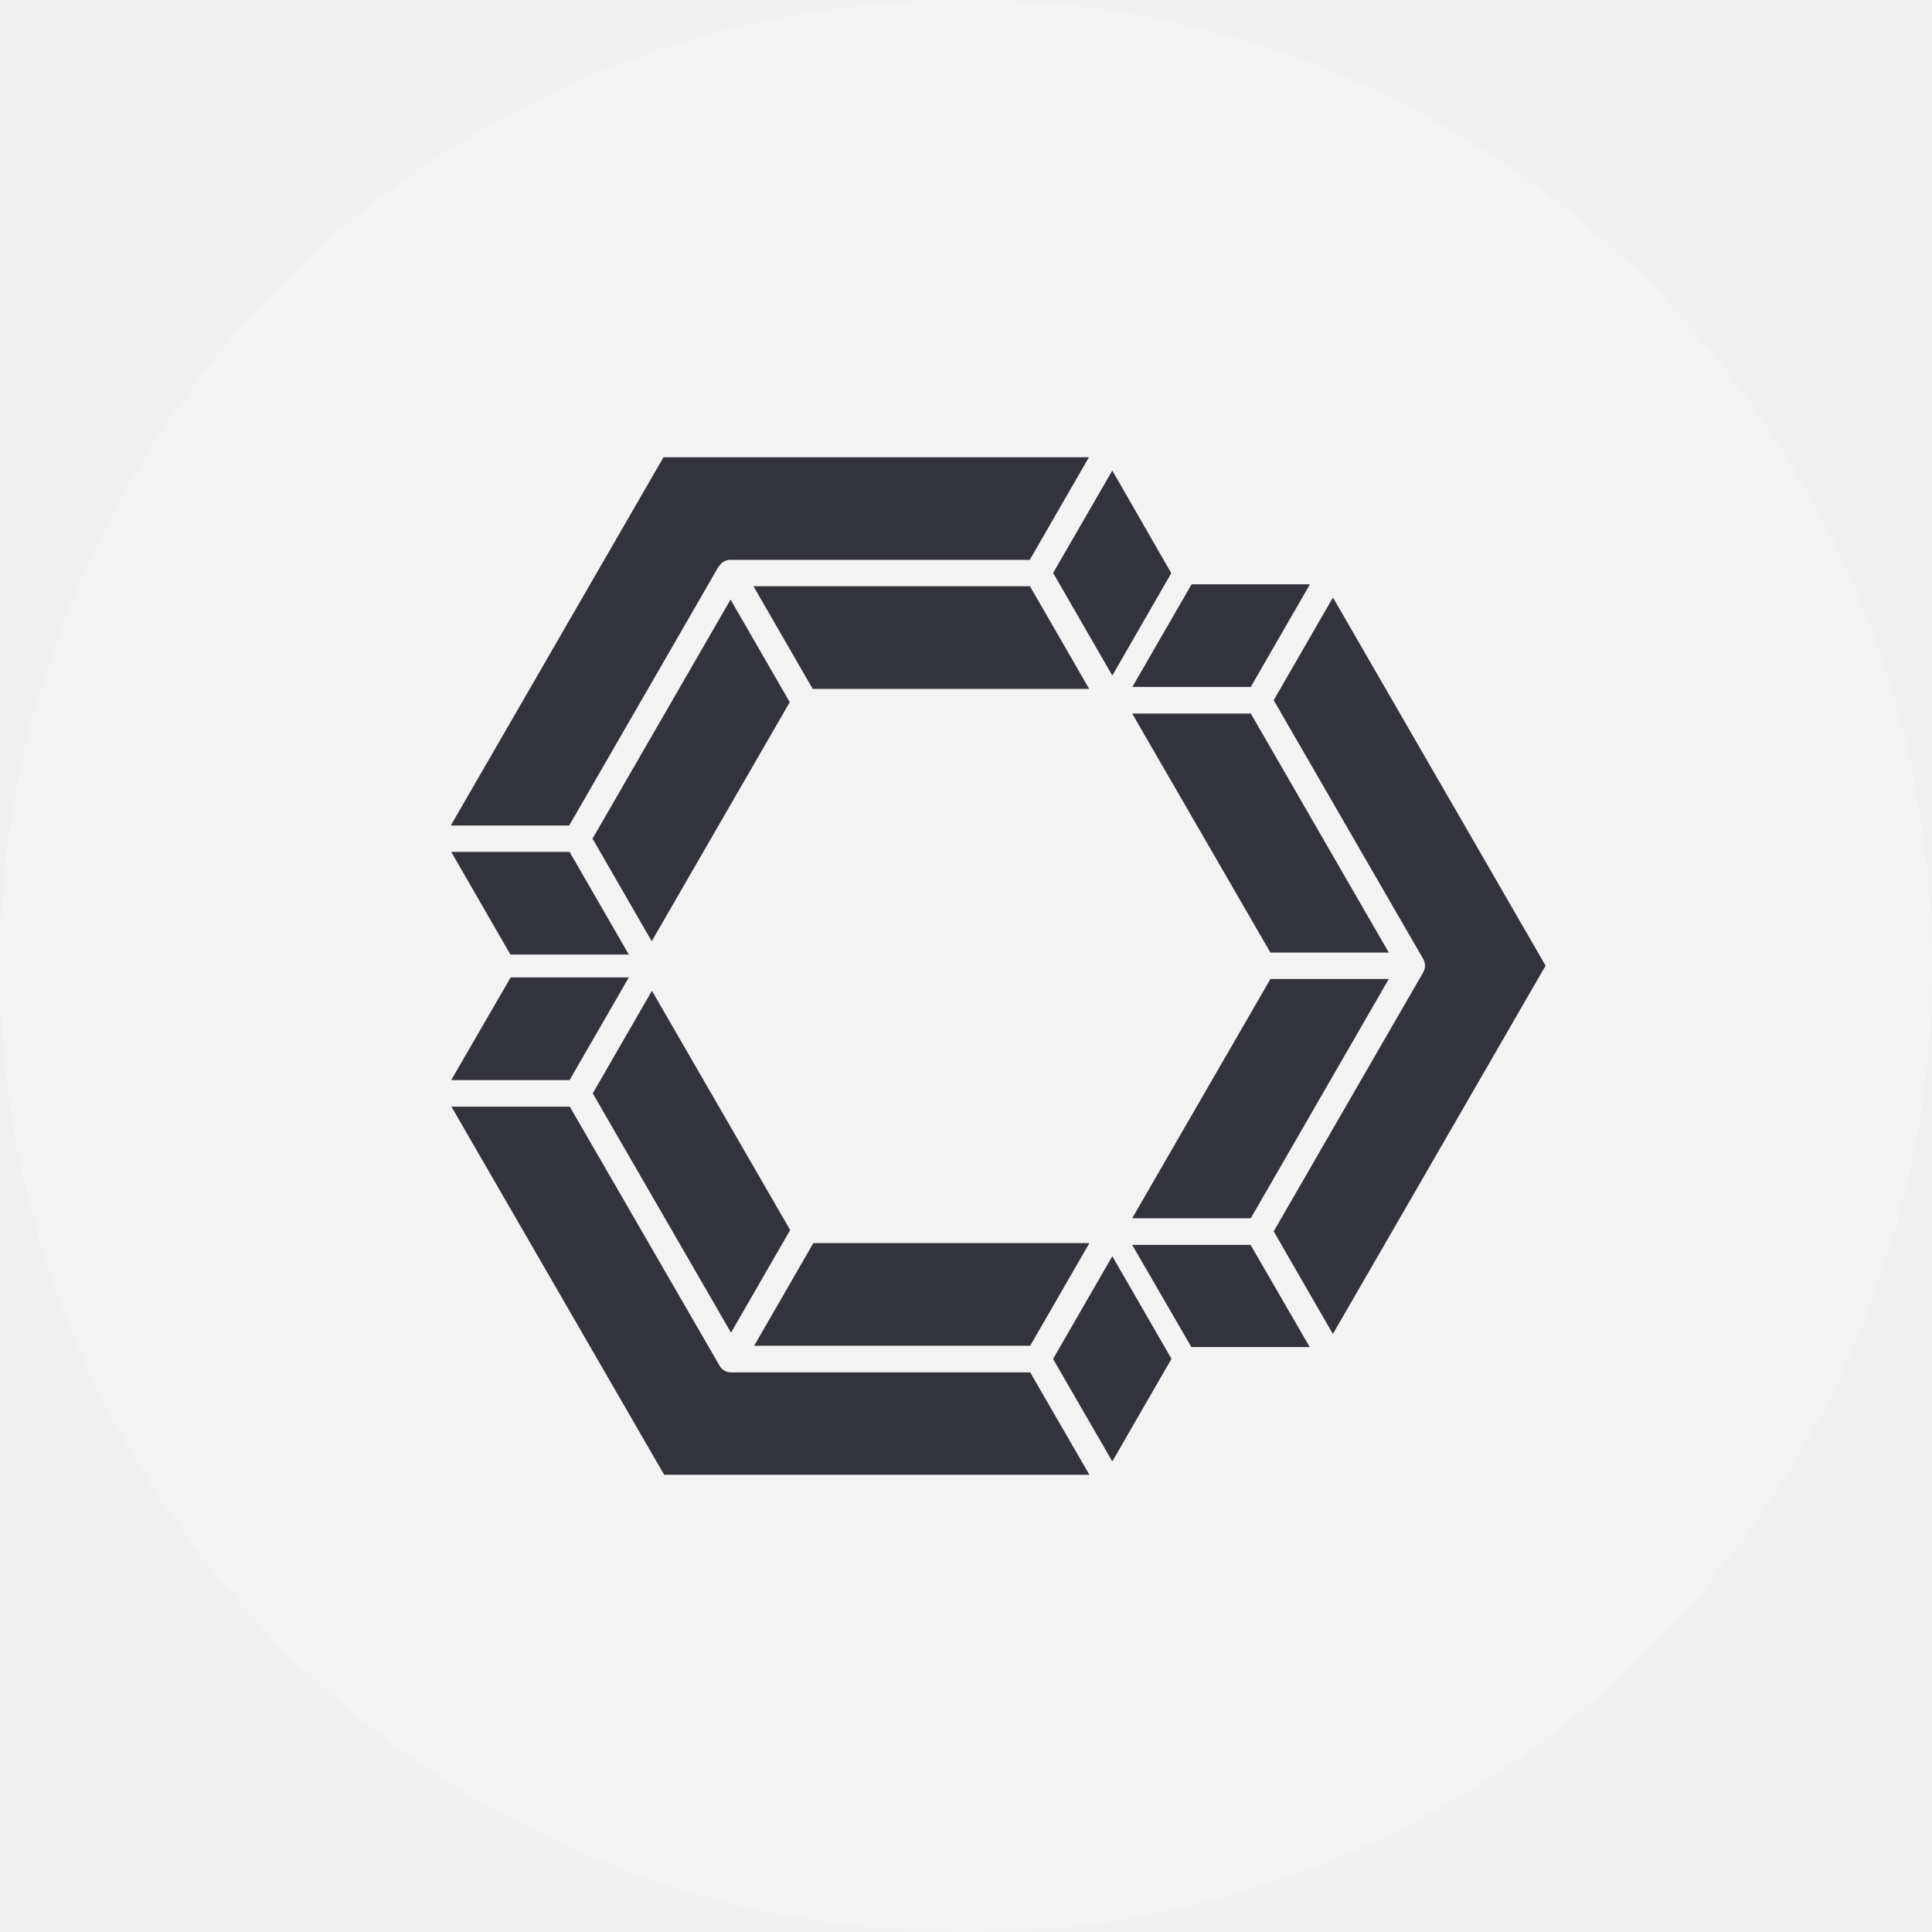
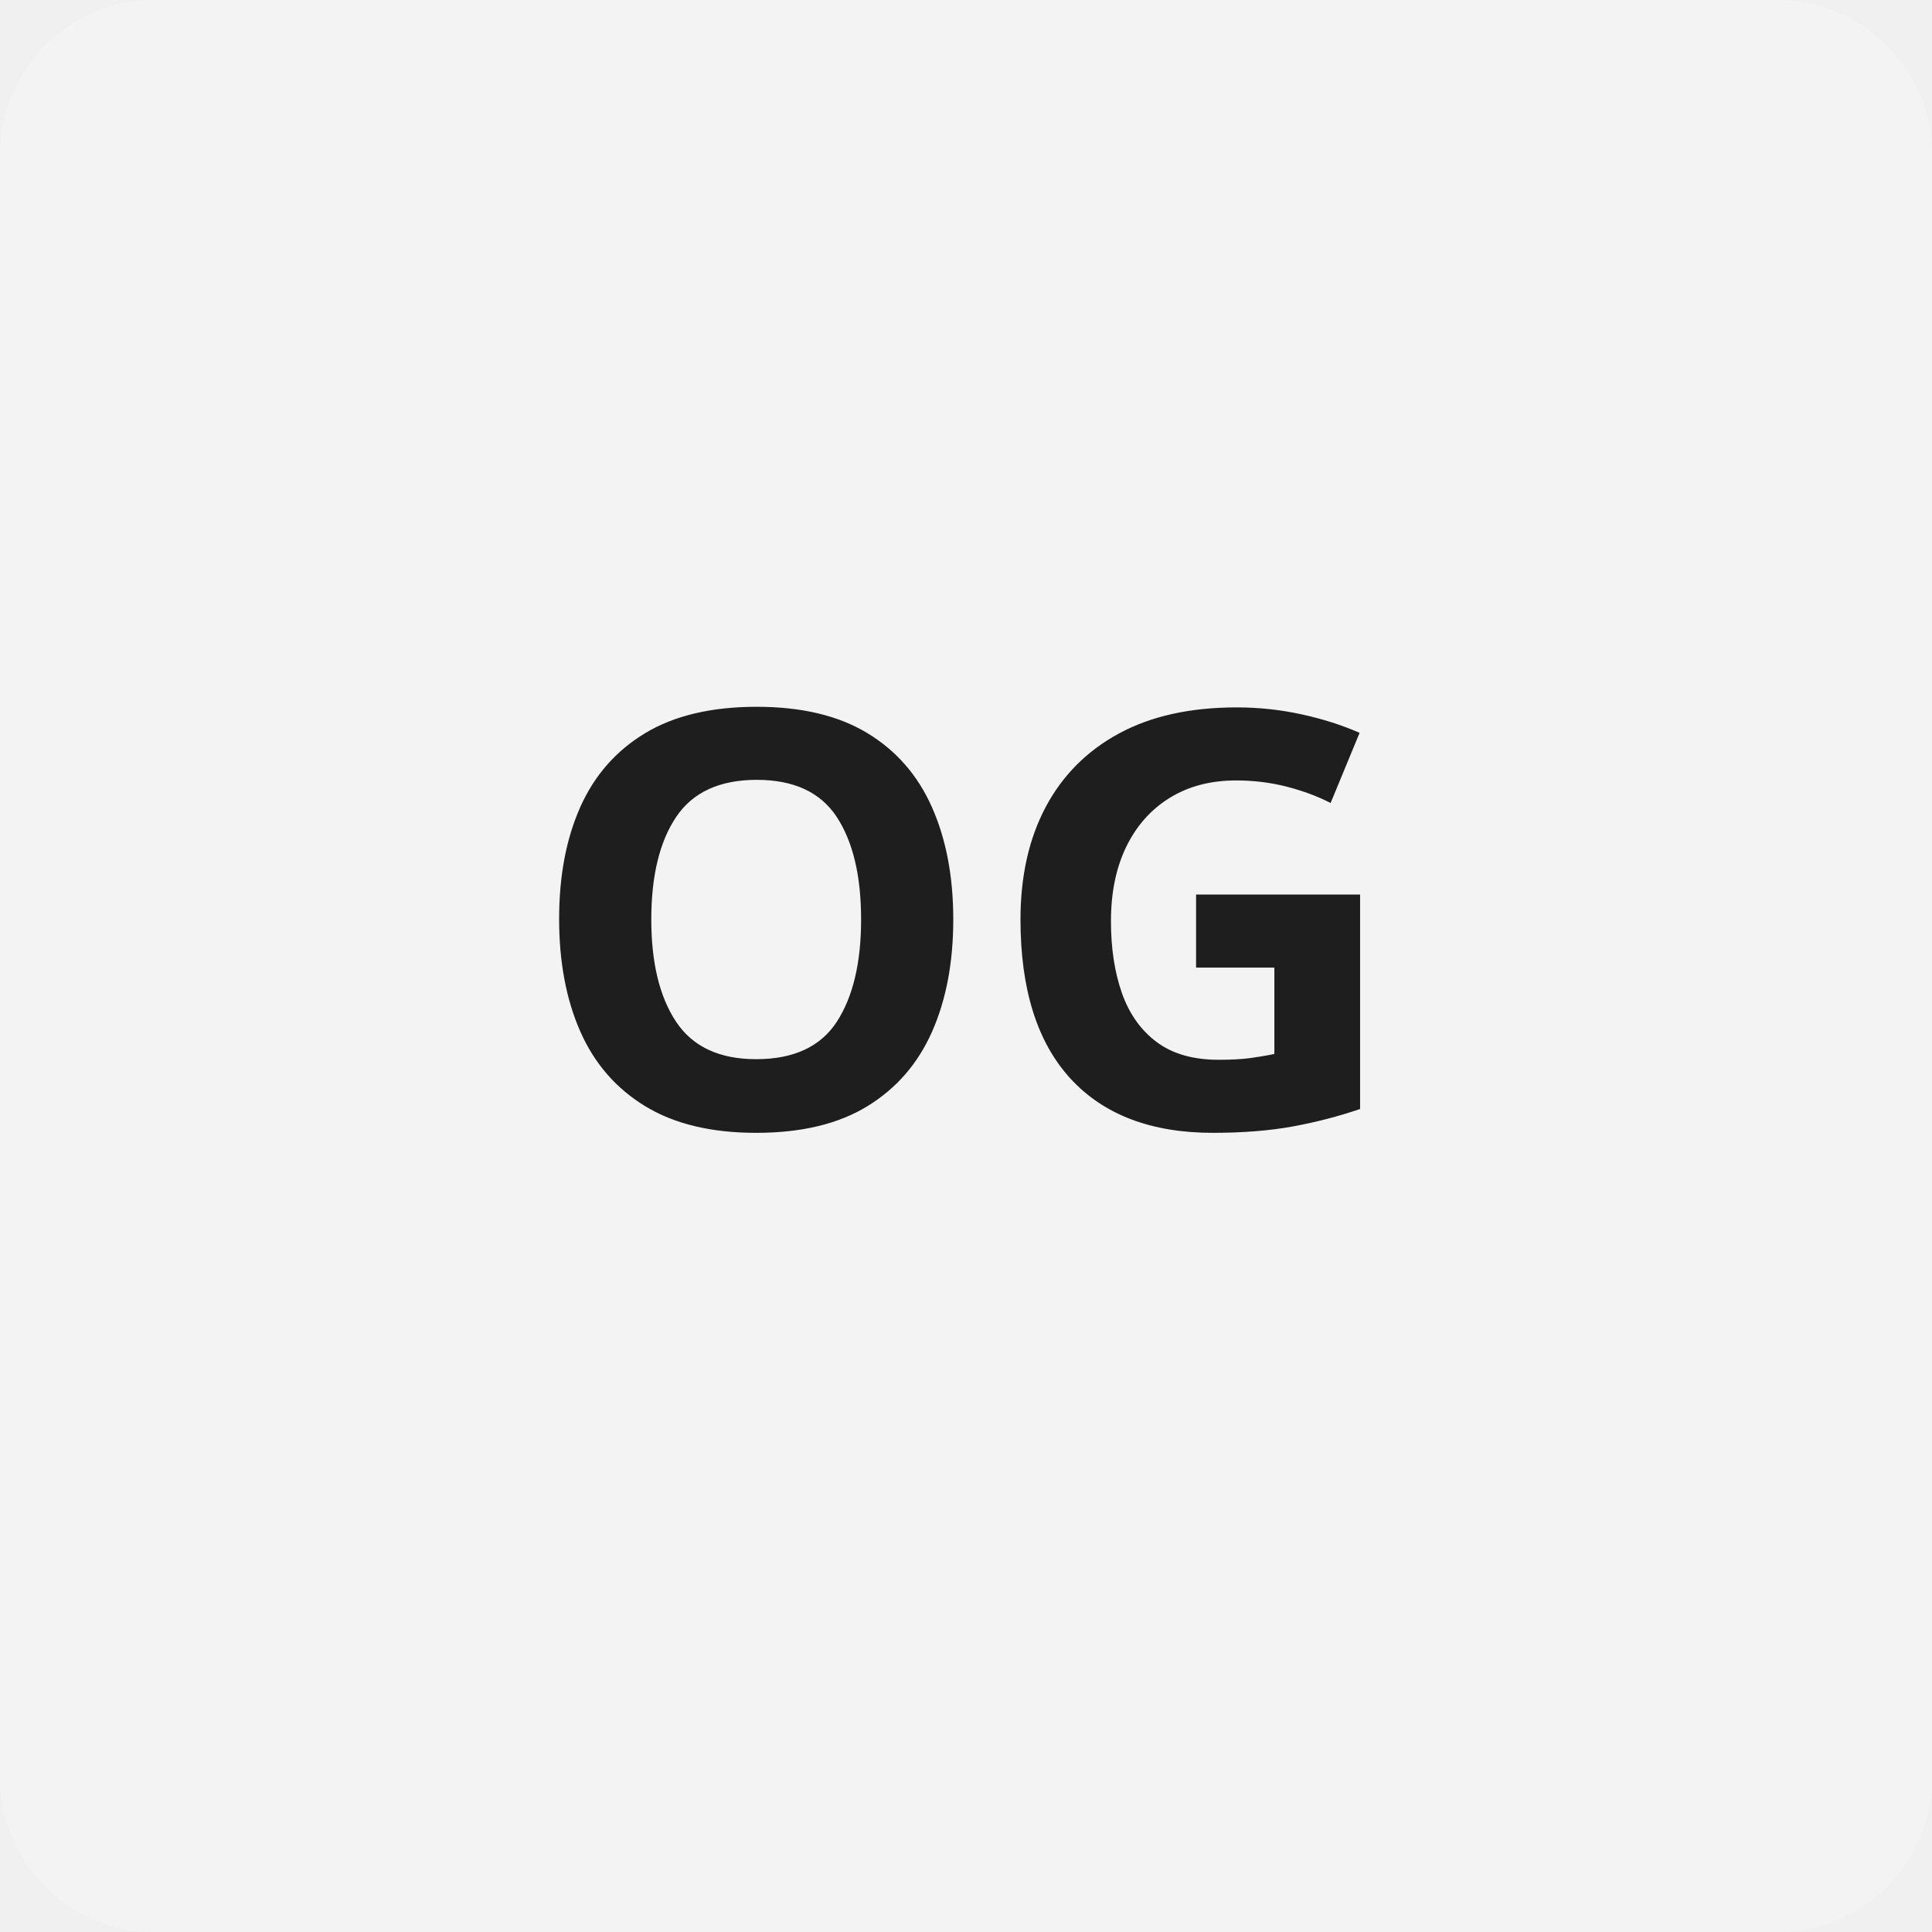
<svg xmlns="http://www.w3.org/2000/svg" width="300" height="300" viewBox="0 0 300 300" fill="none">
-   <g clip-path="url(#clip0_86_9)">
-     <path d="M300 150C300 67.157 232.843 0 150 0C67.157 0 0 67.157 0 150C0 232.843 67.157 300 150 300C232.843 300 300 232.843 300 150Z" fill="#F3F3F3" />
-     <path d="M206.97 92.797L197.78 108.729L221.009 148.932C221.179 149.237 221.281 149.61 221.281 149.949C221.281 150.288 221.179 150.661 221.009 150.966L197.78 191.203L206.97 207.136L240 149.949L206.97 92.763V92.797ZM194.219 106.661L203.409 90.729H185.029L175.839 106.661H194.253H194.219ZM175.805 110.797L197.271 147.915H215.651L194.219 110.797H175.805ZM194.219 189.169L215.651 152.017H197.271L175.805 189.169H194.219ZM175.805 193.305L184.995 209.169H203.375L194.185 193.305H175.771H175.805ZM113.509 213.102C113.136 213.102 112.797 213 112.492 212.83C112.186 212.661 111.915 212.39 111.745 212.085L88.482 171.847H70.102L103.132 229H169.158L159.968 213.102H113.543H113.509ZM163.529 211.034L172.719 226.932L181.909 211L172.719 195.068L163.529 211V211.034ZM169.158 193.034H126.294L117.104 208.966H159.968L169.158 193.034ZM122.699 191L101.233 153.847L92.043 169.78L113.509 206.932L122.699 191ZM70.068 167.712H88.448L97.638 151.78H79.292L70.068 167.712ZM111.644 87.949C111.813 87.644 112.085 87.373 112.39 87.203C112.695 87.034 113.068 86.932 113.407 86.932H159.9L169.09 71H103.03L70 128.186H88.38L111.576 87.983L111.644 87.949ZM97.638 148.22L88.448 132.288H70.068L79.258 148.22H97.638ZM113.441 93.102L92.009 130.22L101.199 146.153L122.631 109.034L113.441 93.102ZM159.934 91.034H117.002L126.192 106.966H169.124L159.934 91.034ZM172.719 104.898L181.875 89L172.719 73.068L163.529 88.966L172.719 104.898Z" fill="#33333B" />
-   </g>
-   <defs>
-     <clipPath id="clip0_86_9">
-       <rect width="300" height="300" fill="white" />
-     </clipPath>
-   </defs>
+   <rect width="300" height="300" rx="24" fill="#F3F3F3" />
+   <text x="150" y="175" font-family="sans-serif" font-size="90" font-weight="bold" fill="#1E1E1E" text-anchor="middle">OG</text>
</svg>
